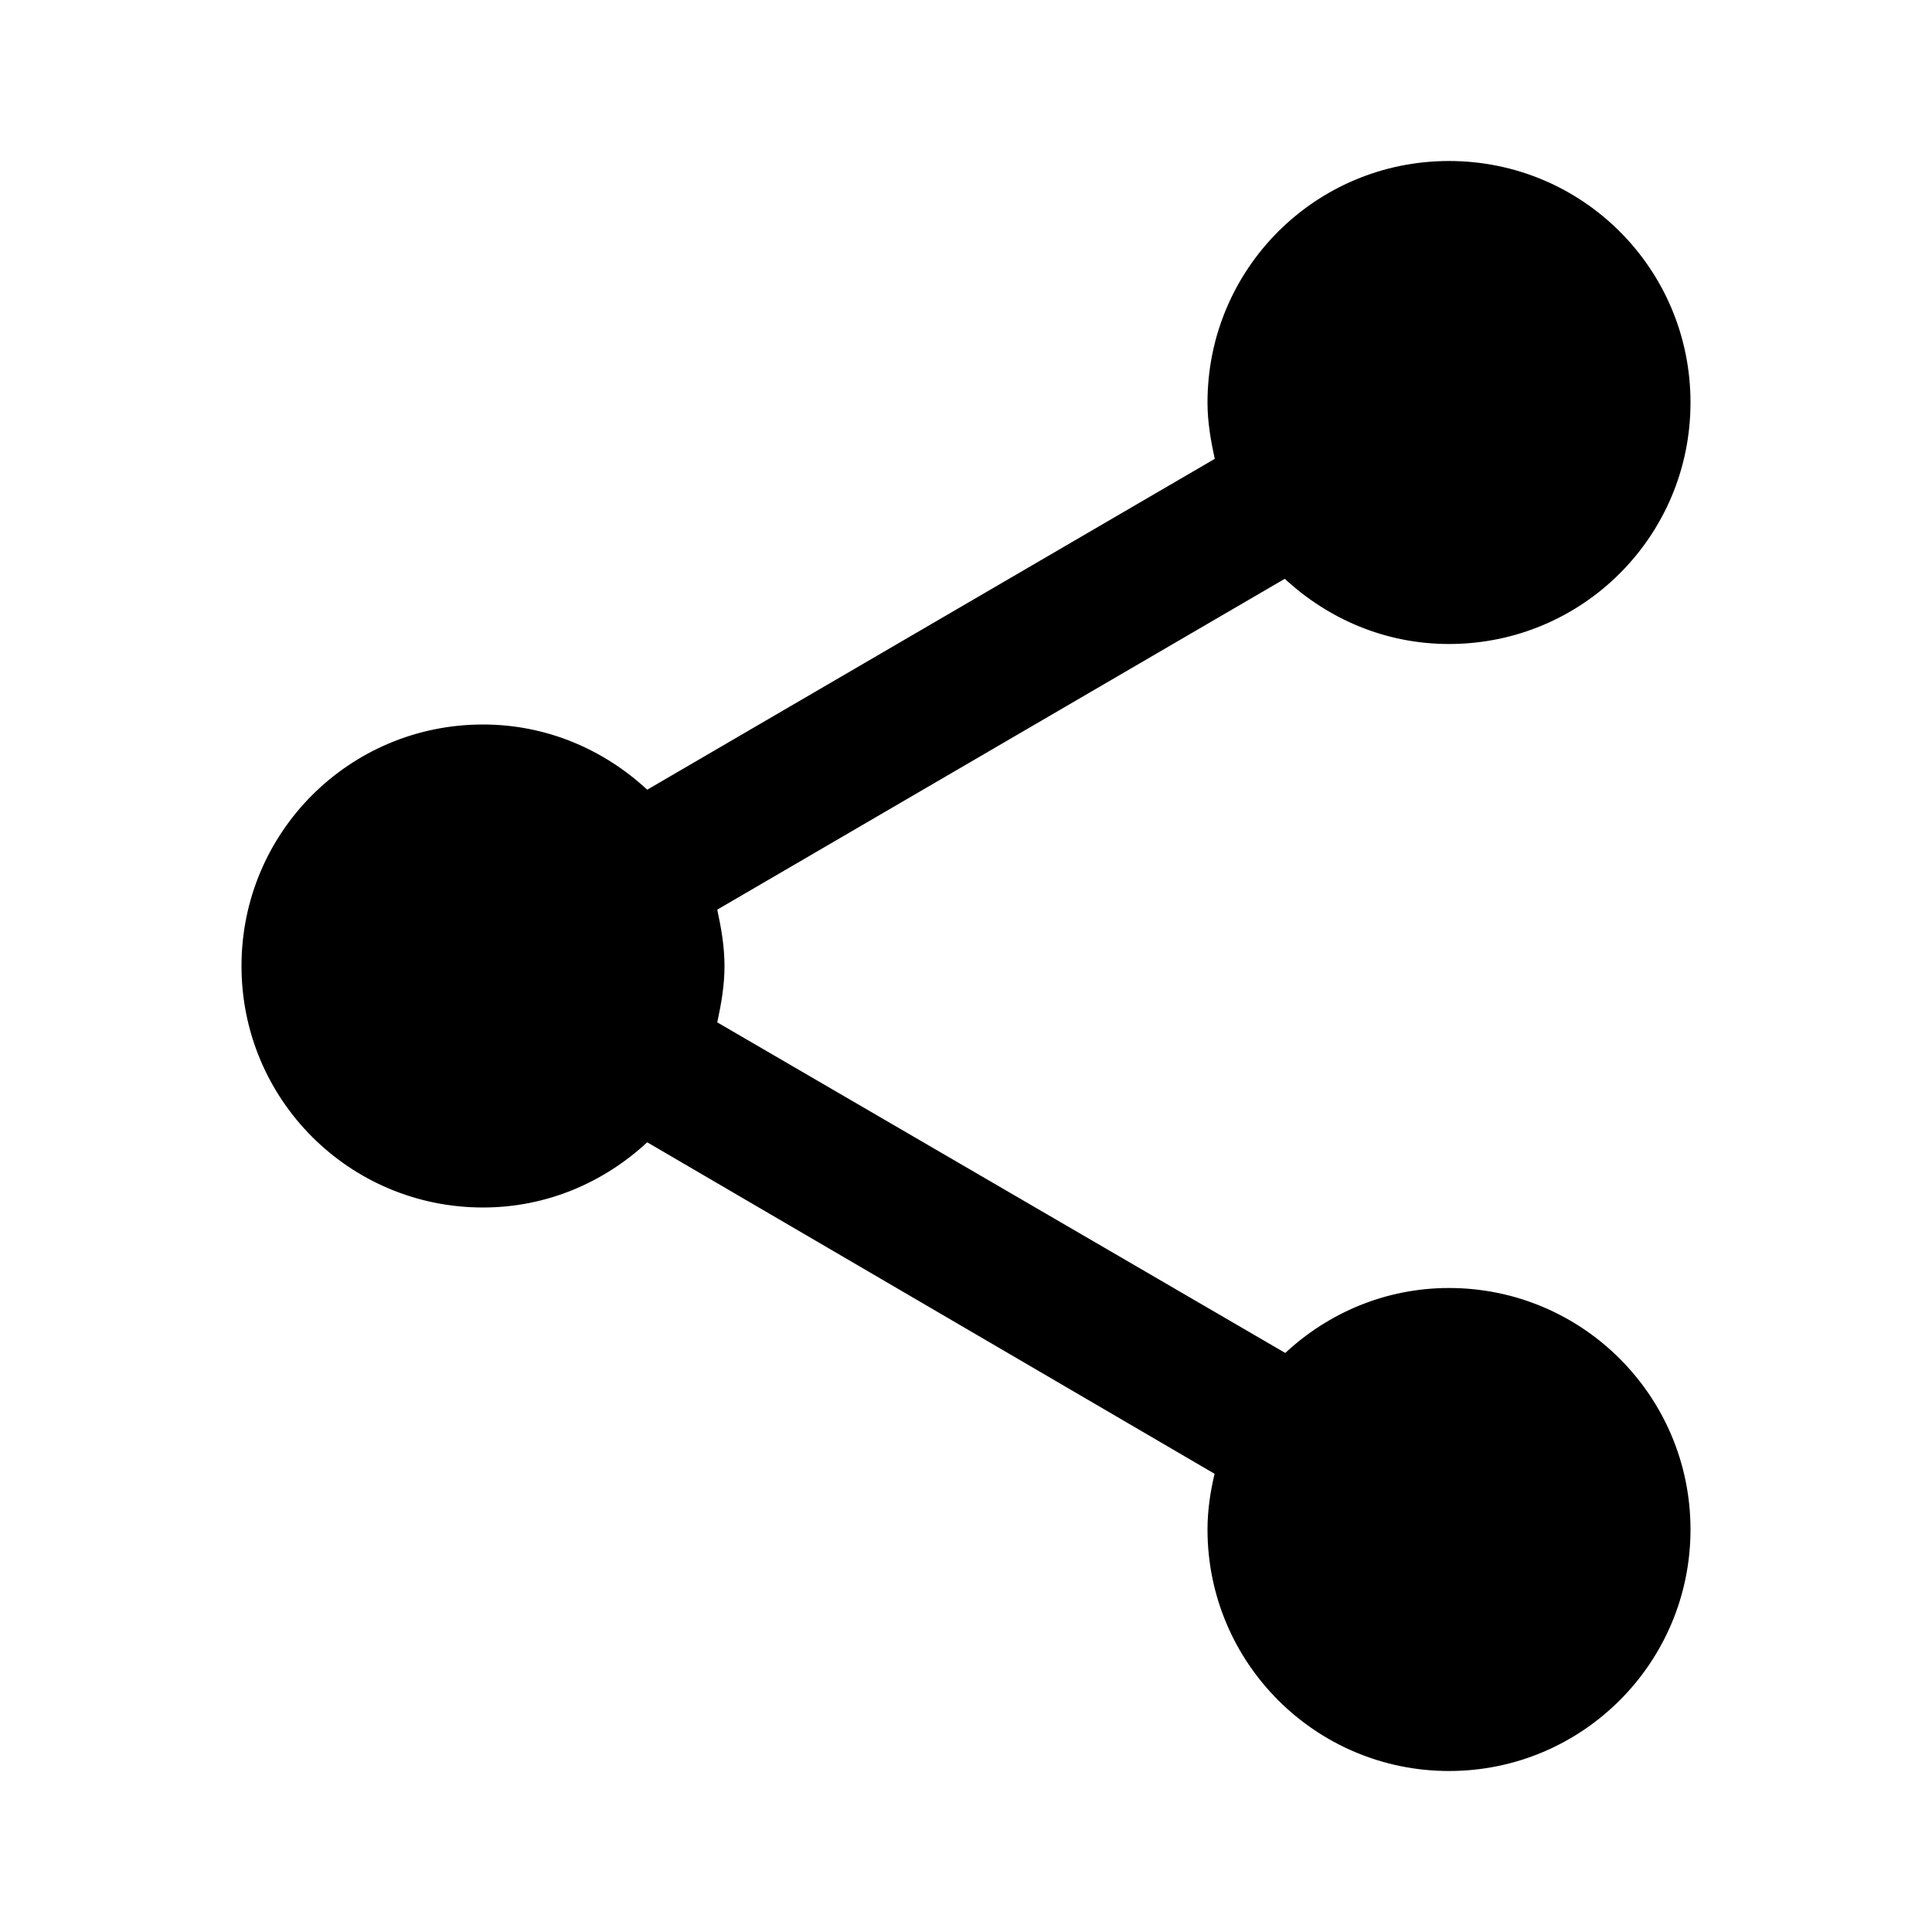
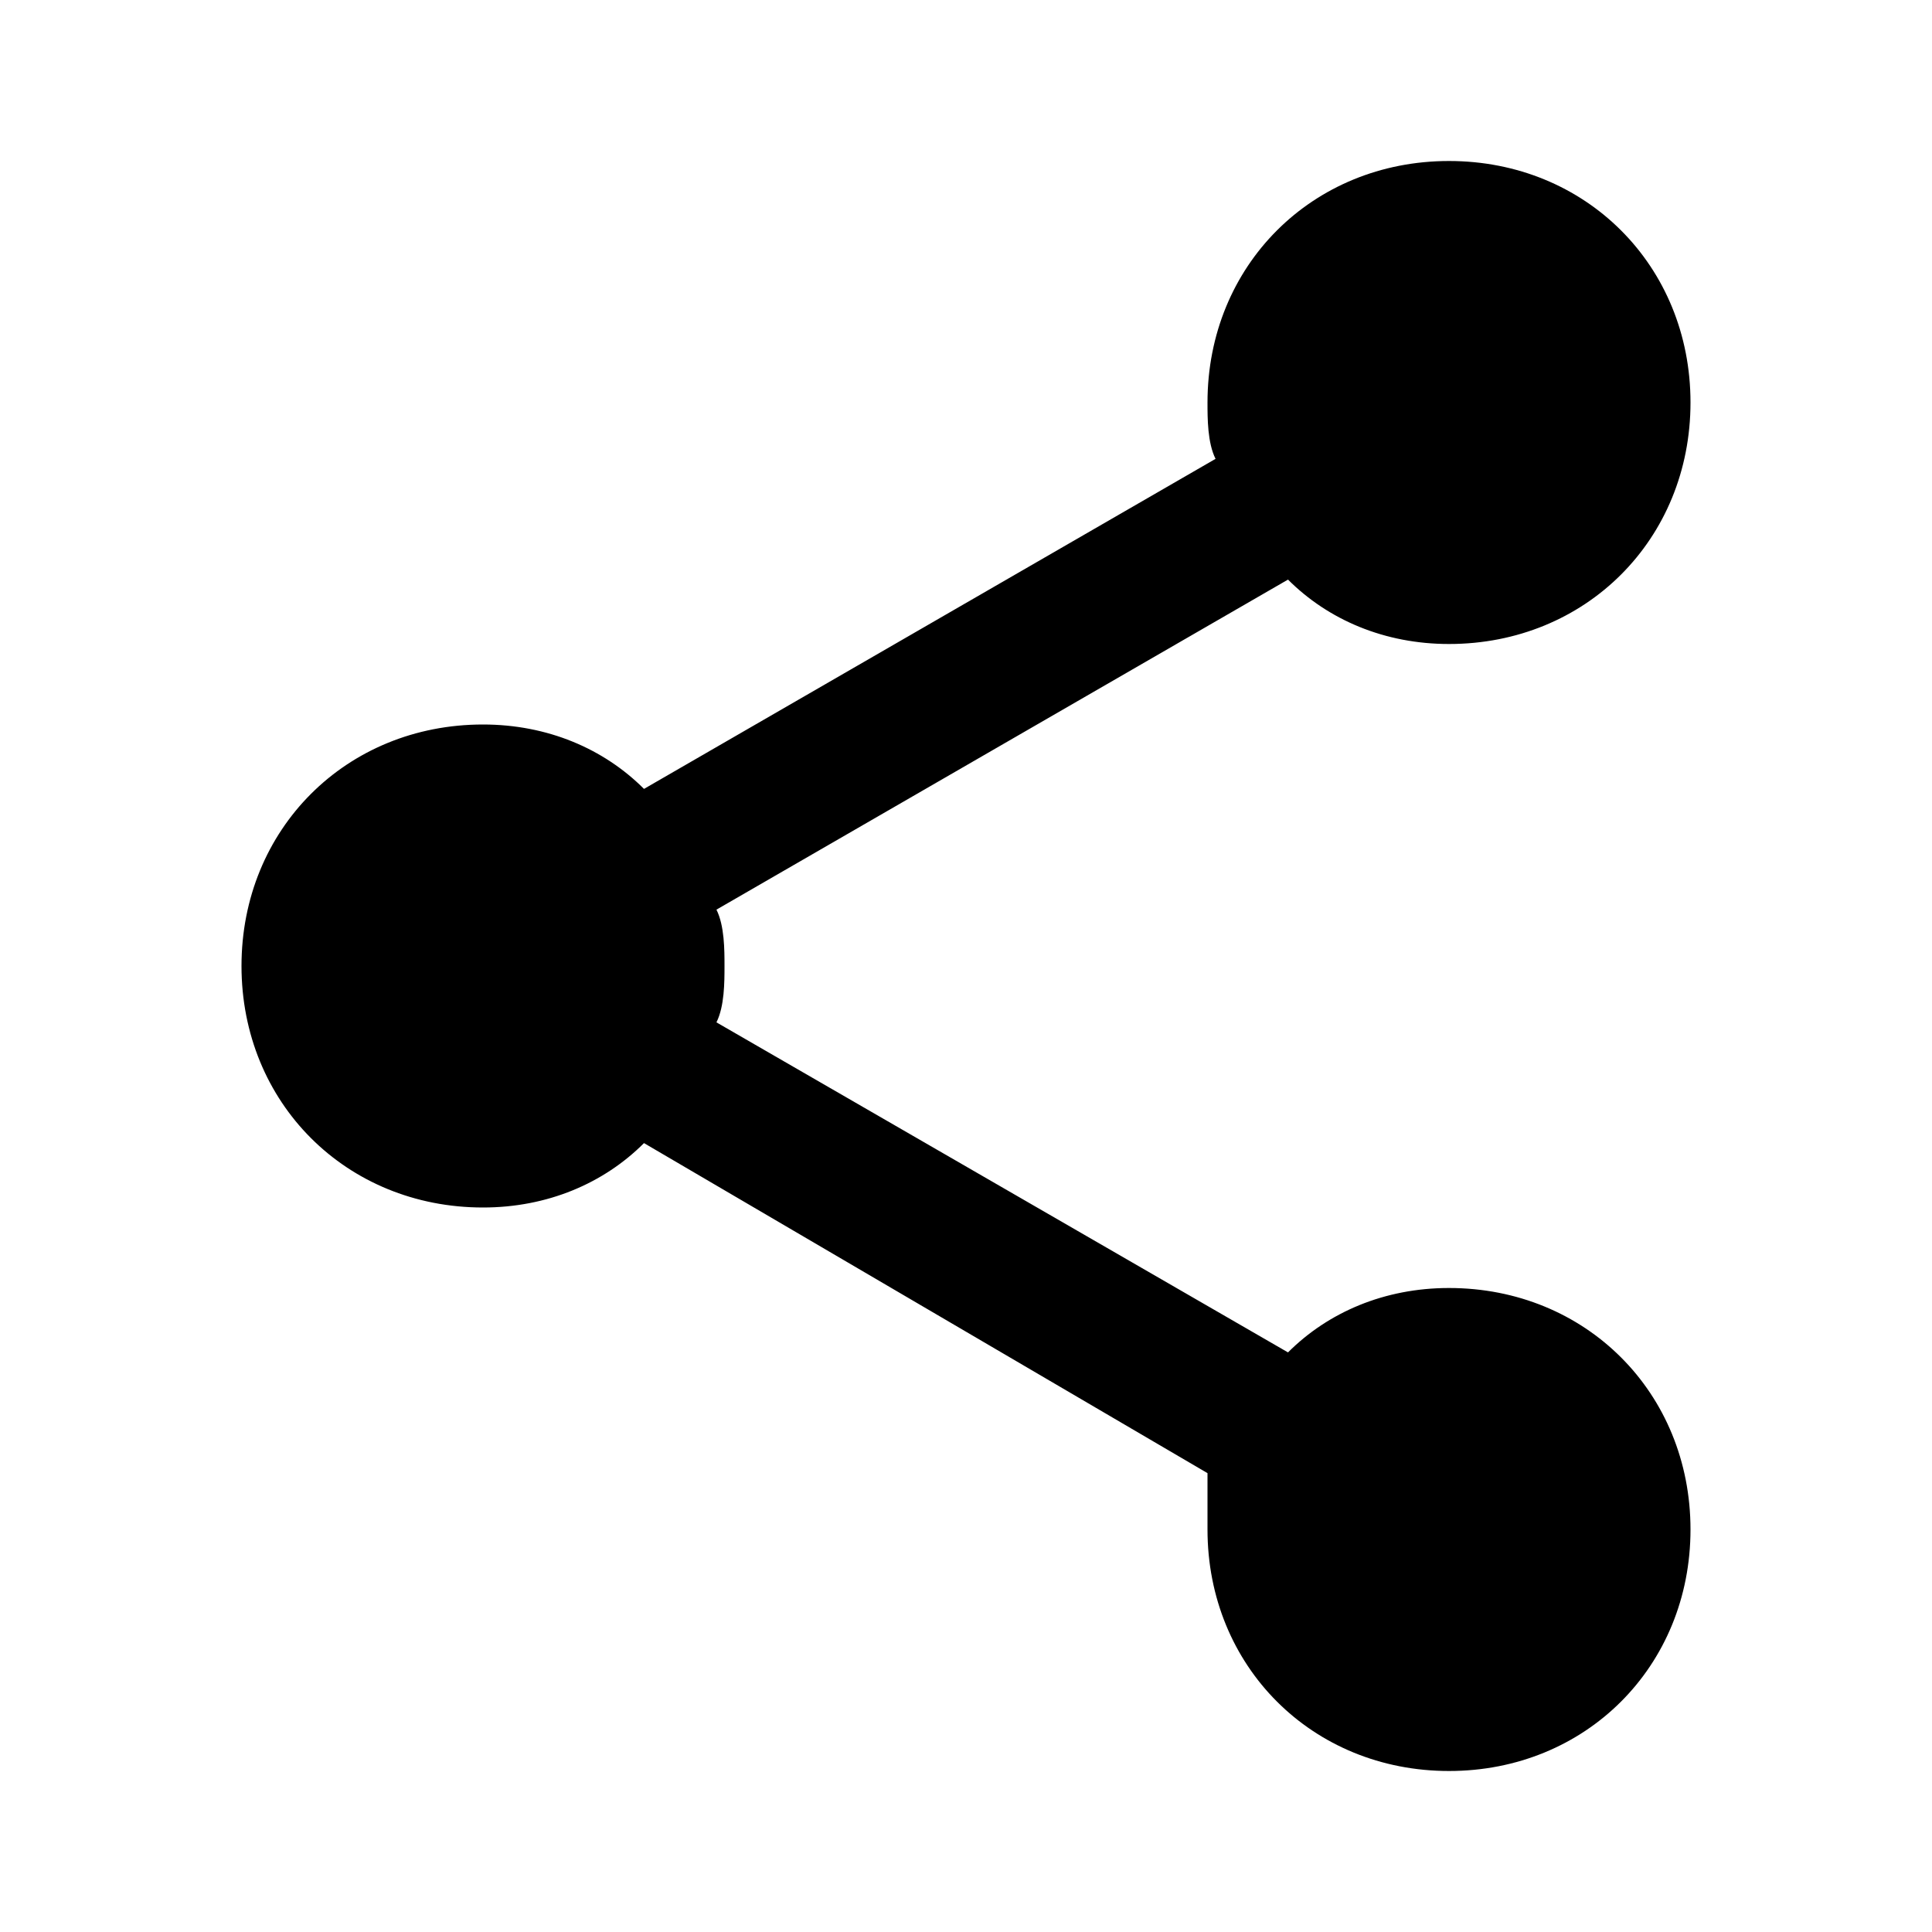
- <svg xmlns="http://www.w3.org/2000/svg" viewBox="0 0 24 24">
-   <rect x="0" fill="none" width="24" height="24" />
+ <svg xmlns="http://www.w3.org/2000/svg" version="1.1" id="Layer_1" x="0px" y="0px" viewBox="0 0 24 24" style="enable-background:new 0 0 24 24;" xml:space="preserve">
  <g>
-     <path d="M18 16c-.788 0-1.5.31-2.034.807L8.91 12.7c.05-.23.09-.46.09-.7s-.04-.47-.09-.7l7.05-4.11c.54.5 1.25.81 2.04.81 1.66 0 3-1.34 3-3s-1.34-3-3-3-3 1.34-3 3c0 .24.04.47.09.7L8.04 9.81C7.5 9.31 6.79 9 6 9c-1.66 0-3 1.34-3 3s1.34 3 3 3c.79 0 1.5-.31 2.04-.81l7.048 4.118c-.053.223-.088.453-.088.692 0 1.657 1.343 3 3 3s3-1.343 3-3-1.343-3-3-3z" />
+     <path d="M18,16c-0.8,0-1.5,0.3-2,0.8l-7.1-4.1C9,12.5,9,12.2,9,12s0-0.5-0.1-0.7L16,7.2C16.5,7.7,17.2,8,18,8c1.7,0,3-1.3,3-3   s-1.3-3-3-3s-3,1.3-3,3c0,0.2,0,0.5,0.1,0.7L8,9.8C7.5,9.3,6.8,9,6,9c-1.7,0-3,1.3-3,3s1.3,3,3,3c0.8,0,1.5-0.3,2-0.8l7,4.1   C15,18.5,15,18.8,15,19c0,1.7,1.3,3,3,3s3-1.3,3-3S19.7,16,18,16z" />
  </g>
</svg>
